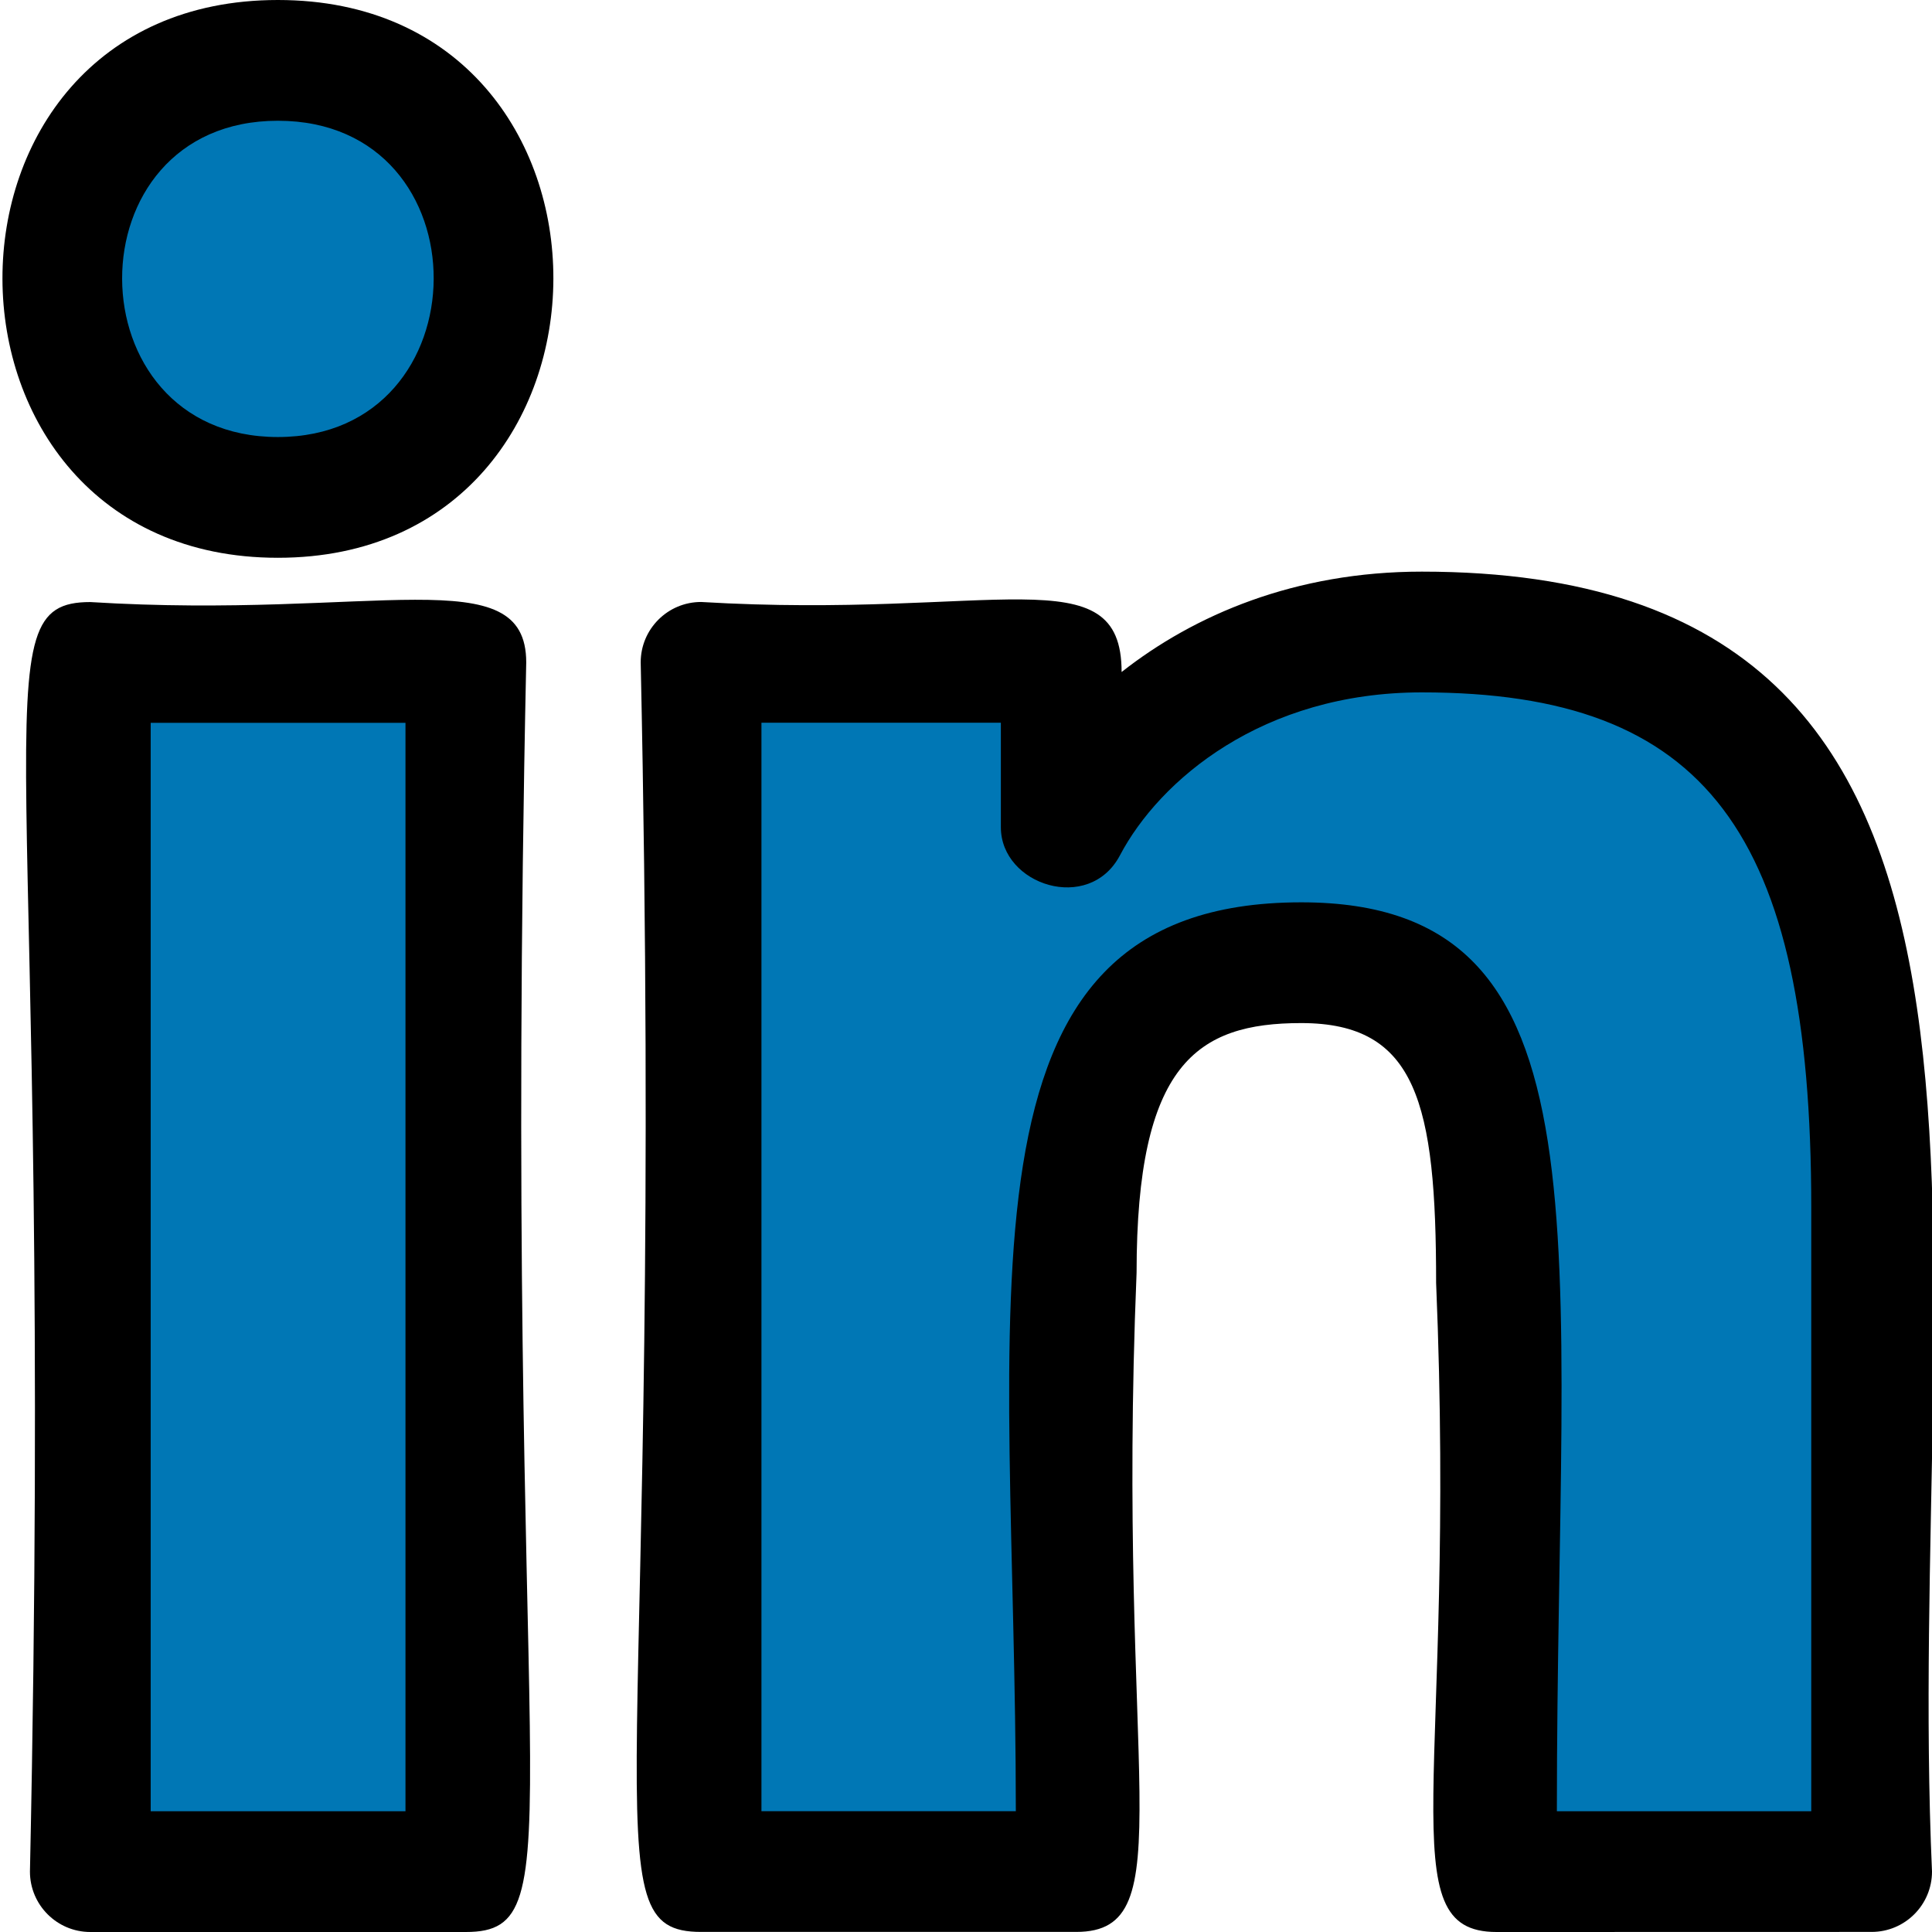
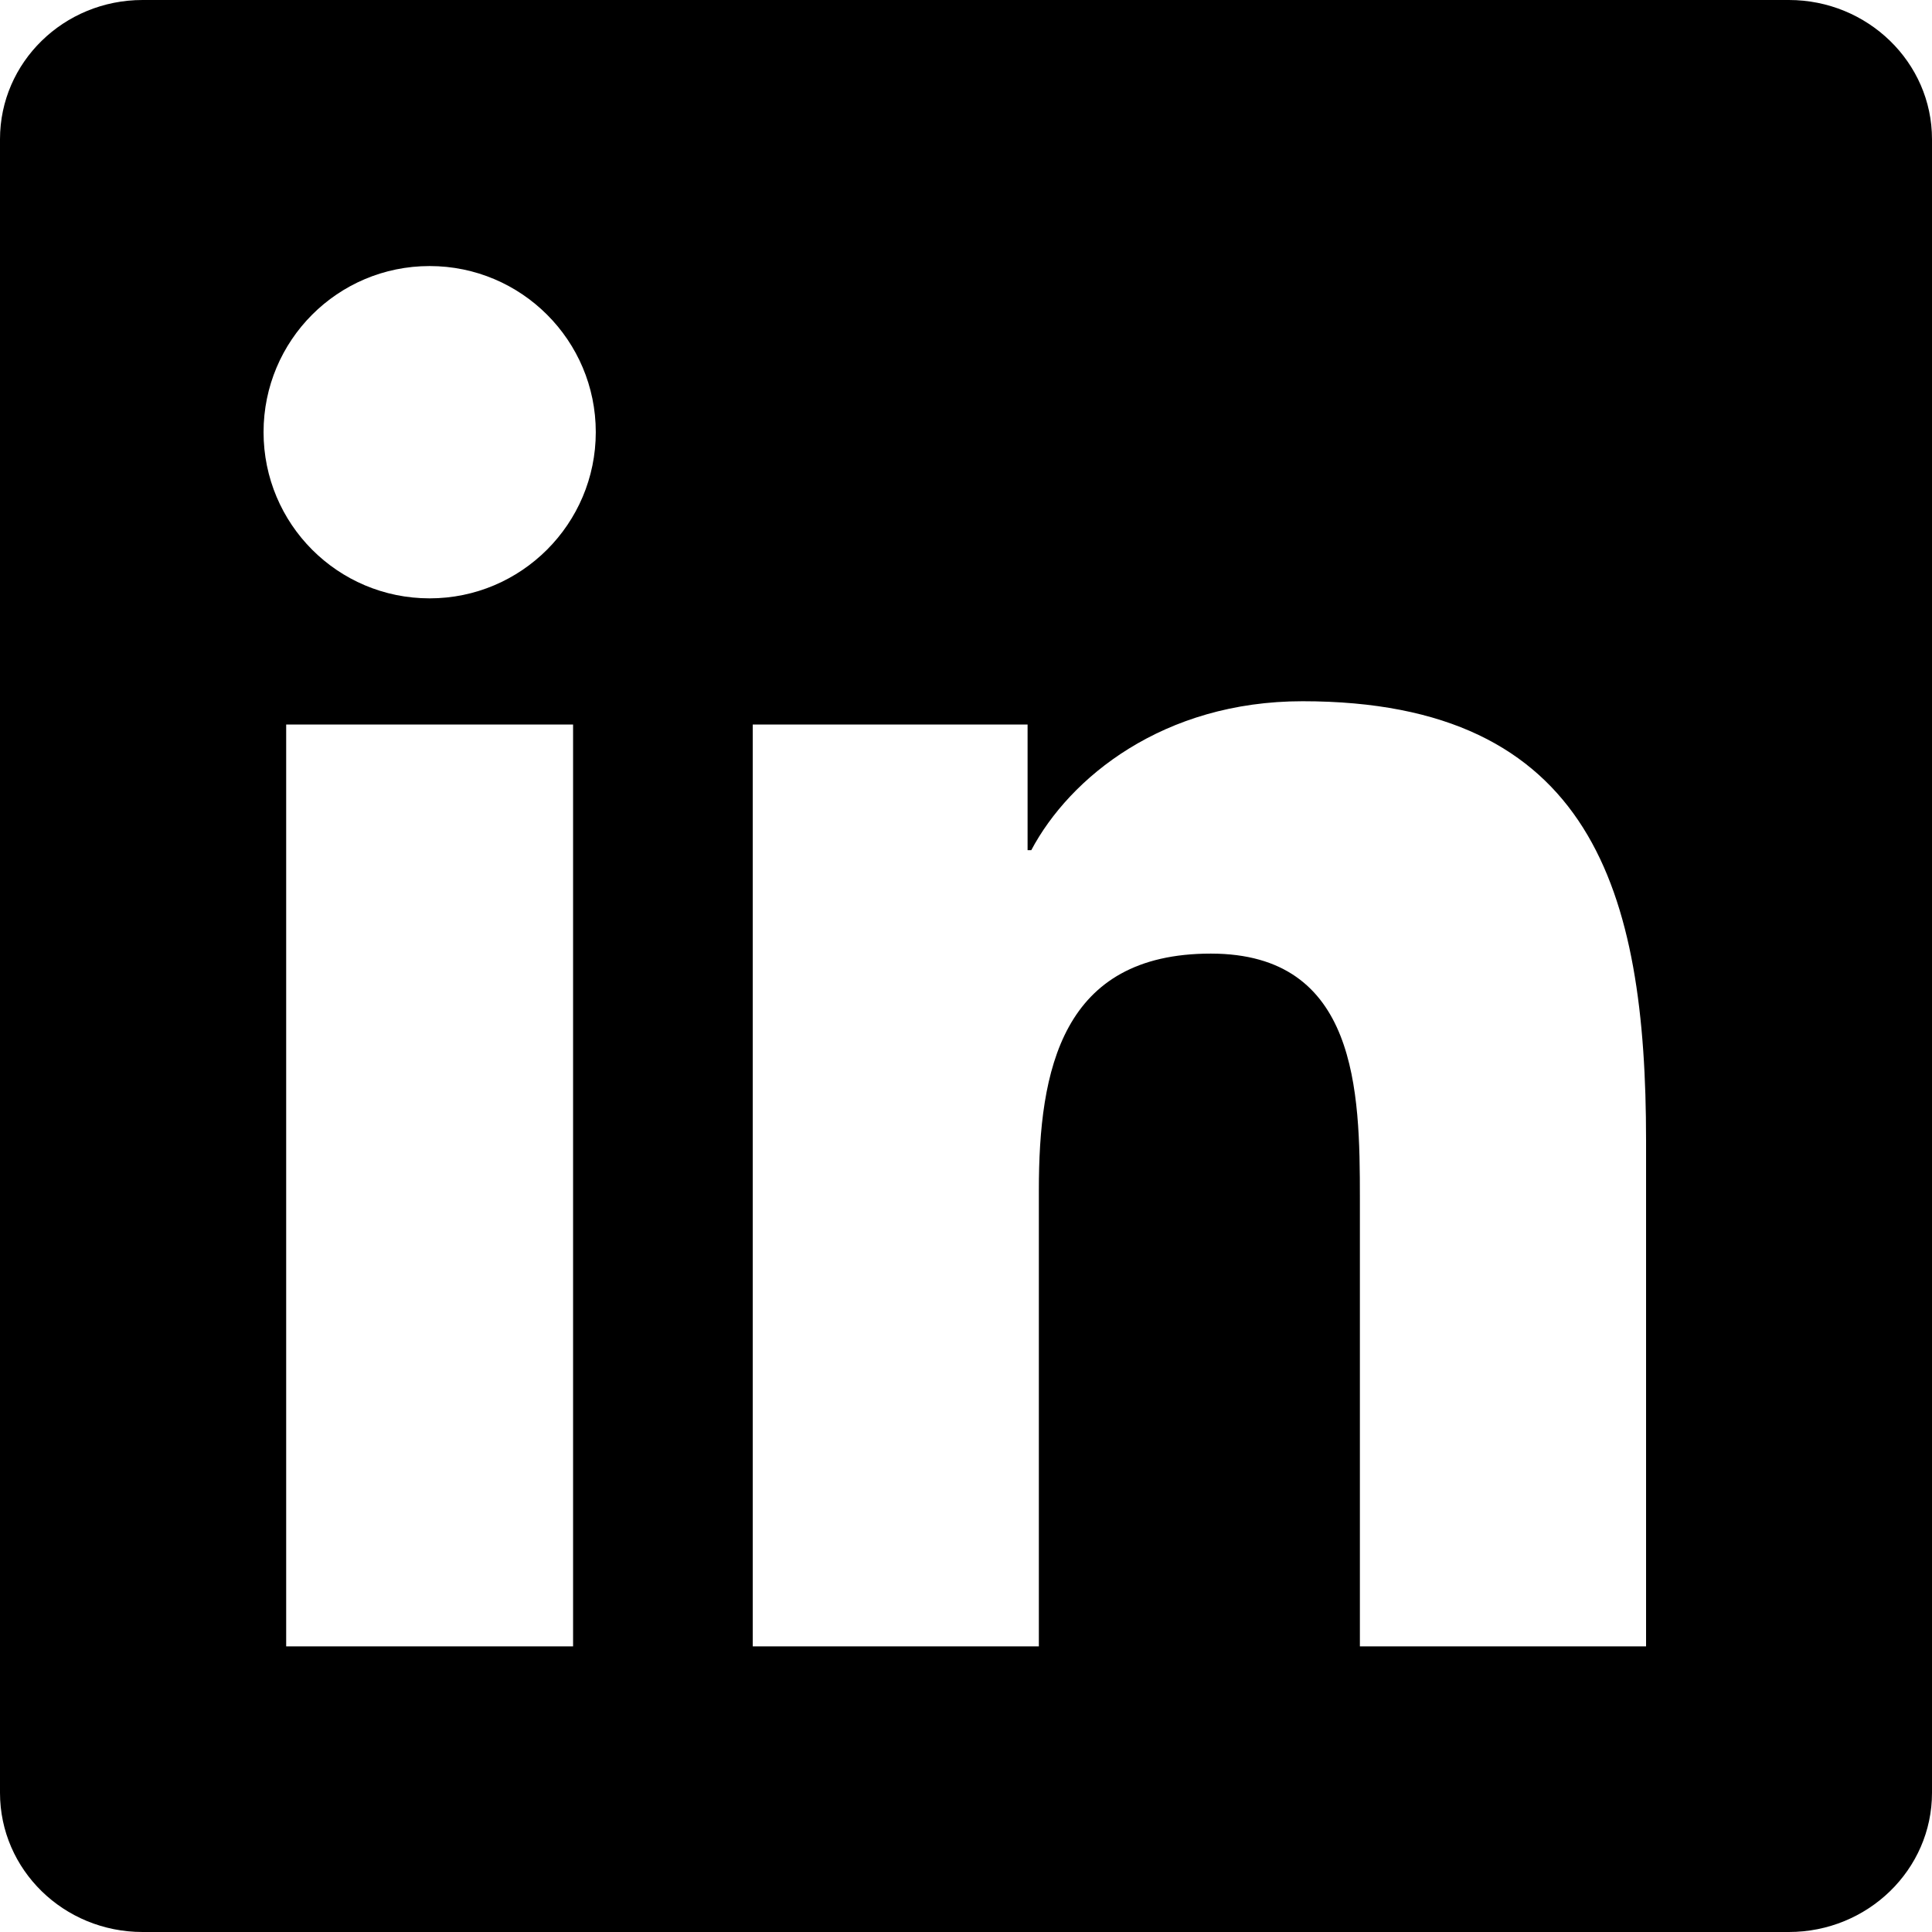
- <svg xmlns="http://www.w3.org/2000/svg" id="reg" enable-background="new 0 0 24 24" height="512" viewBox="0 0 24 24" width="512">
-   <g fill="#0077b5">
-     <path d="m23.495 23.25v-.001h.005v-8.185c0-4.127-.888-7.305-5.712-7.305-2.319 0-3.875 1.273-4.511 2.48h-.067v-2.095h-4.574v15.105h4.763v-7.353c0-2.002.38-3.937 2.859-3.937 2.443 0 2.479 2.285 2.479 4.067v7.225h4.758z" />
-     <path d="m1.07 8.395h4.769v14.855h-4.769z" />
-     <path d="m3.454.69c-1.524 0-2.762 1.238-2.762 2.762 0 1.525 1.237 2.787 2.762 2.787 1.524 0 2.762-1.263 2.762-2.787 0-1.525-1.238-2.762-2.762-2.762z" />
-   </g>
-   <path d="m18.59 24c.103 0 4.762-.001 4.66-.001.414 0 .75-.336.75-.75-.35-7.857 1.842-16.148-6.338-16.148-1.573 0-2.826.537-3.729 1.247 0-1.461-1.579-.653-5.224-.87-.414 0-.75.336-.75.75.302 14.166-.674 15.771.75 15.771h4.66c1.353 0 .492-1.908.75-8.188 0-2.594.75-3.102 2.046-3.102 1.434 0 1.675.996 1.675 3.228.257 6.167-.598 8.063.75 8.063zm-2.425-12.791c-4.491 0-3.546 4.938-3.546 11.29h-3.16v-13.521h2.974v1.298c0 .72 1.097 1.074 1.479.35.492-.934 1.77-2.025 3.75-2.025 3.527 0 4.838 1.733 4.838 6.396v7.503h-3.16c0-7.144.756-11.291-3.175-11.291z" />
-   <path d="m1.122 7.479c-1.42 0-.448 1.585-.75 15.771 0 .414.336.75.75.75h4.665c1.42 0 .448-1.585.75-15.771 0-1.295-1.881-.531-5.415-.75zm3.915 15.021h-3.165v-13.521h3.165z" />
-   <path d="m3.452 0c-4.576 0-4.548 6.929 0 6.929 4.545 0 4.581-6.929 0-6.929zm0 5.429c-2.568 0-2.592-3.929 0-3.929 2.597 0 2.564 3.929 0 3.929z" />
+ <svg xmlns="http://www.w3.org/2000/svg" role="img" viewBox="0 0 24 24">
+   <path d="M20.447 20.452h-3.554v-5.569c0-1.328-.027-3.037-1.852-3.037-1.853 0-2.136 1.445-2.136 2.939v5.667H9.351V9h3.414v1.561h.046c.477-.9 1.637-1.85 3.37-1.85 3.601 0 4.267 2.37 4.267 5.455v6.286zM5.337 7.433c-1.144 0-2.063-.926-2.063-2.065 0-1.138.92-2.063 2.063-2.063 1.14 0 2.064.925 2.064 2.063 0 1.139-.925 2.065-2.064 2.065zm1.782 13.019H3.555V9h3.564v11.452zM22.225 0H1.771C.792 0 0 .774 0 1.729v20.542C0 23.227.792 24 1.771 24h20.451C23.2 24 24 23.227 24 22.271V1.729C24 .774 23.2 0 22.222 0h.003z" />
</svg>
